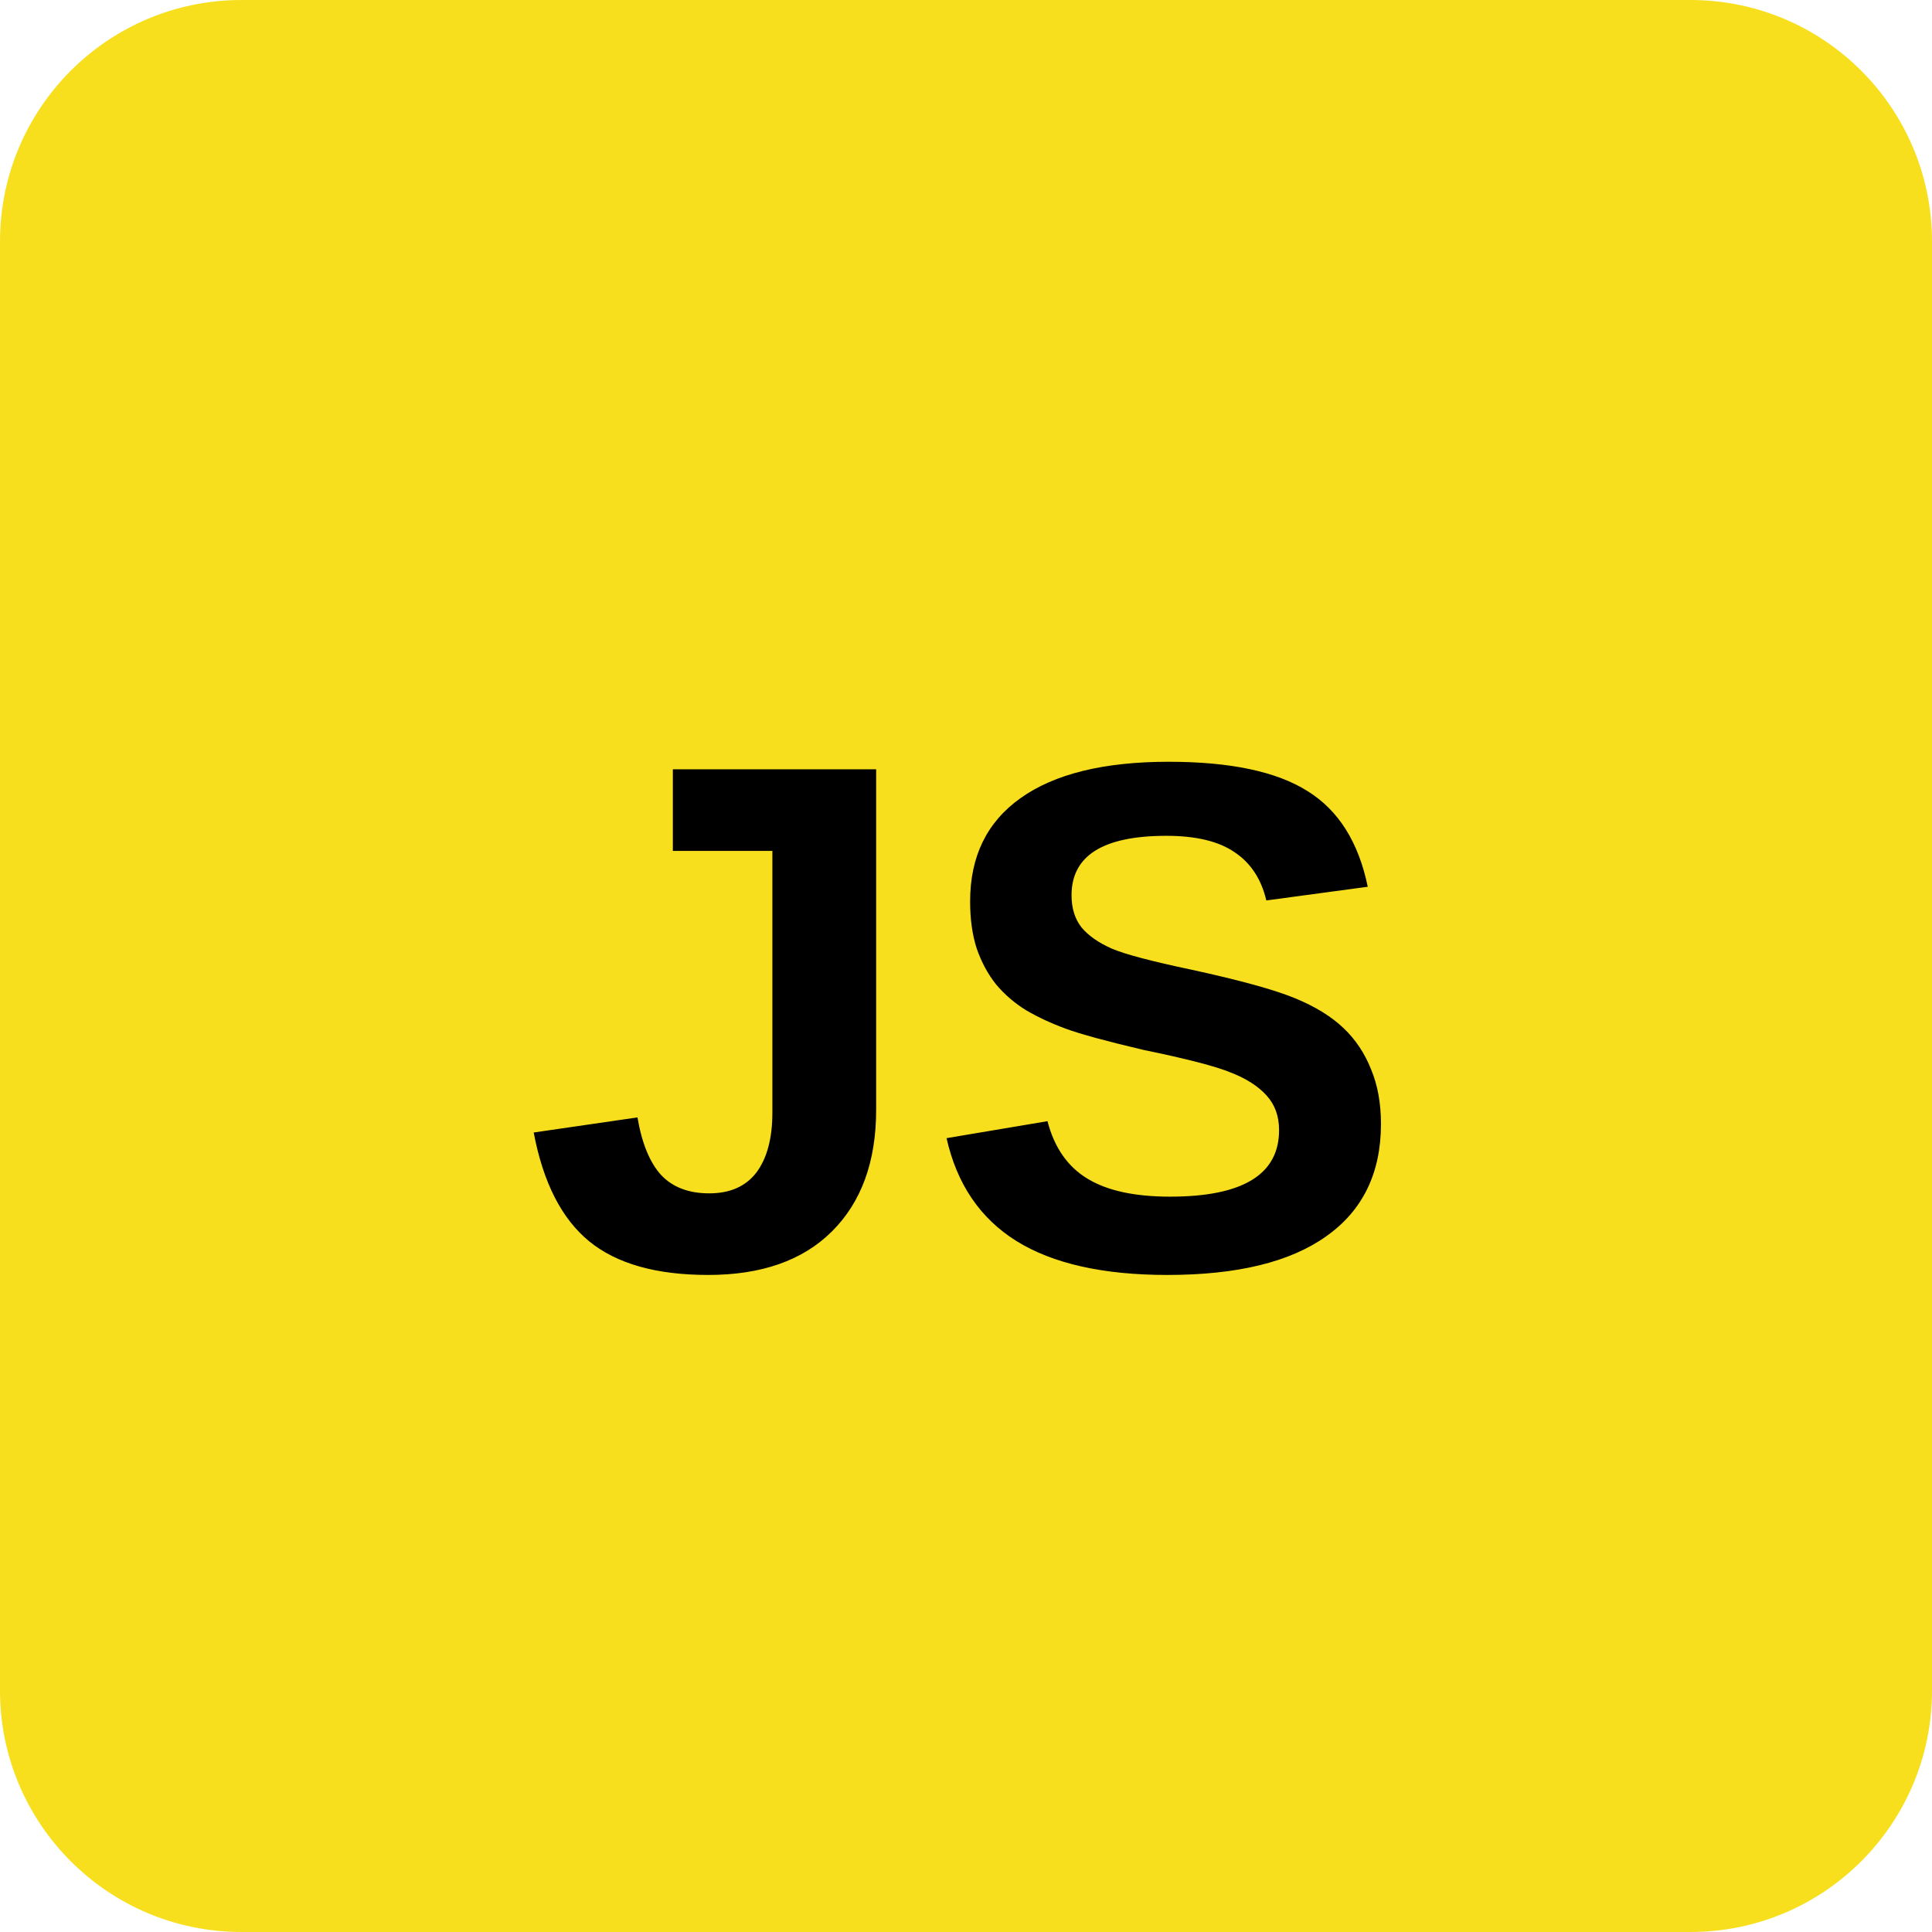
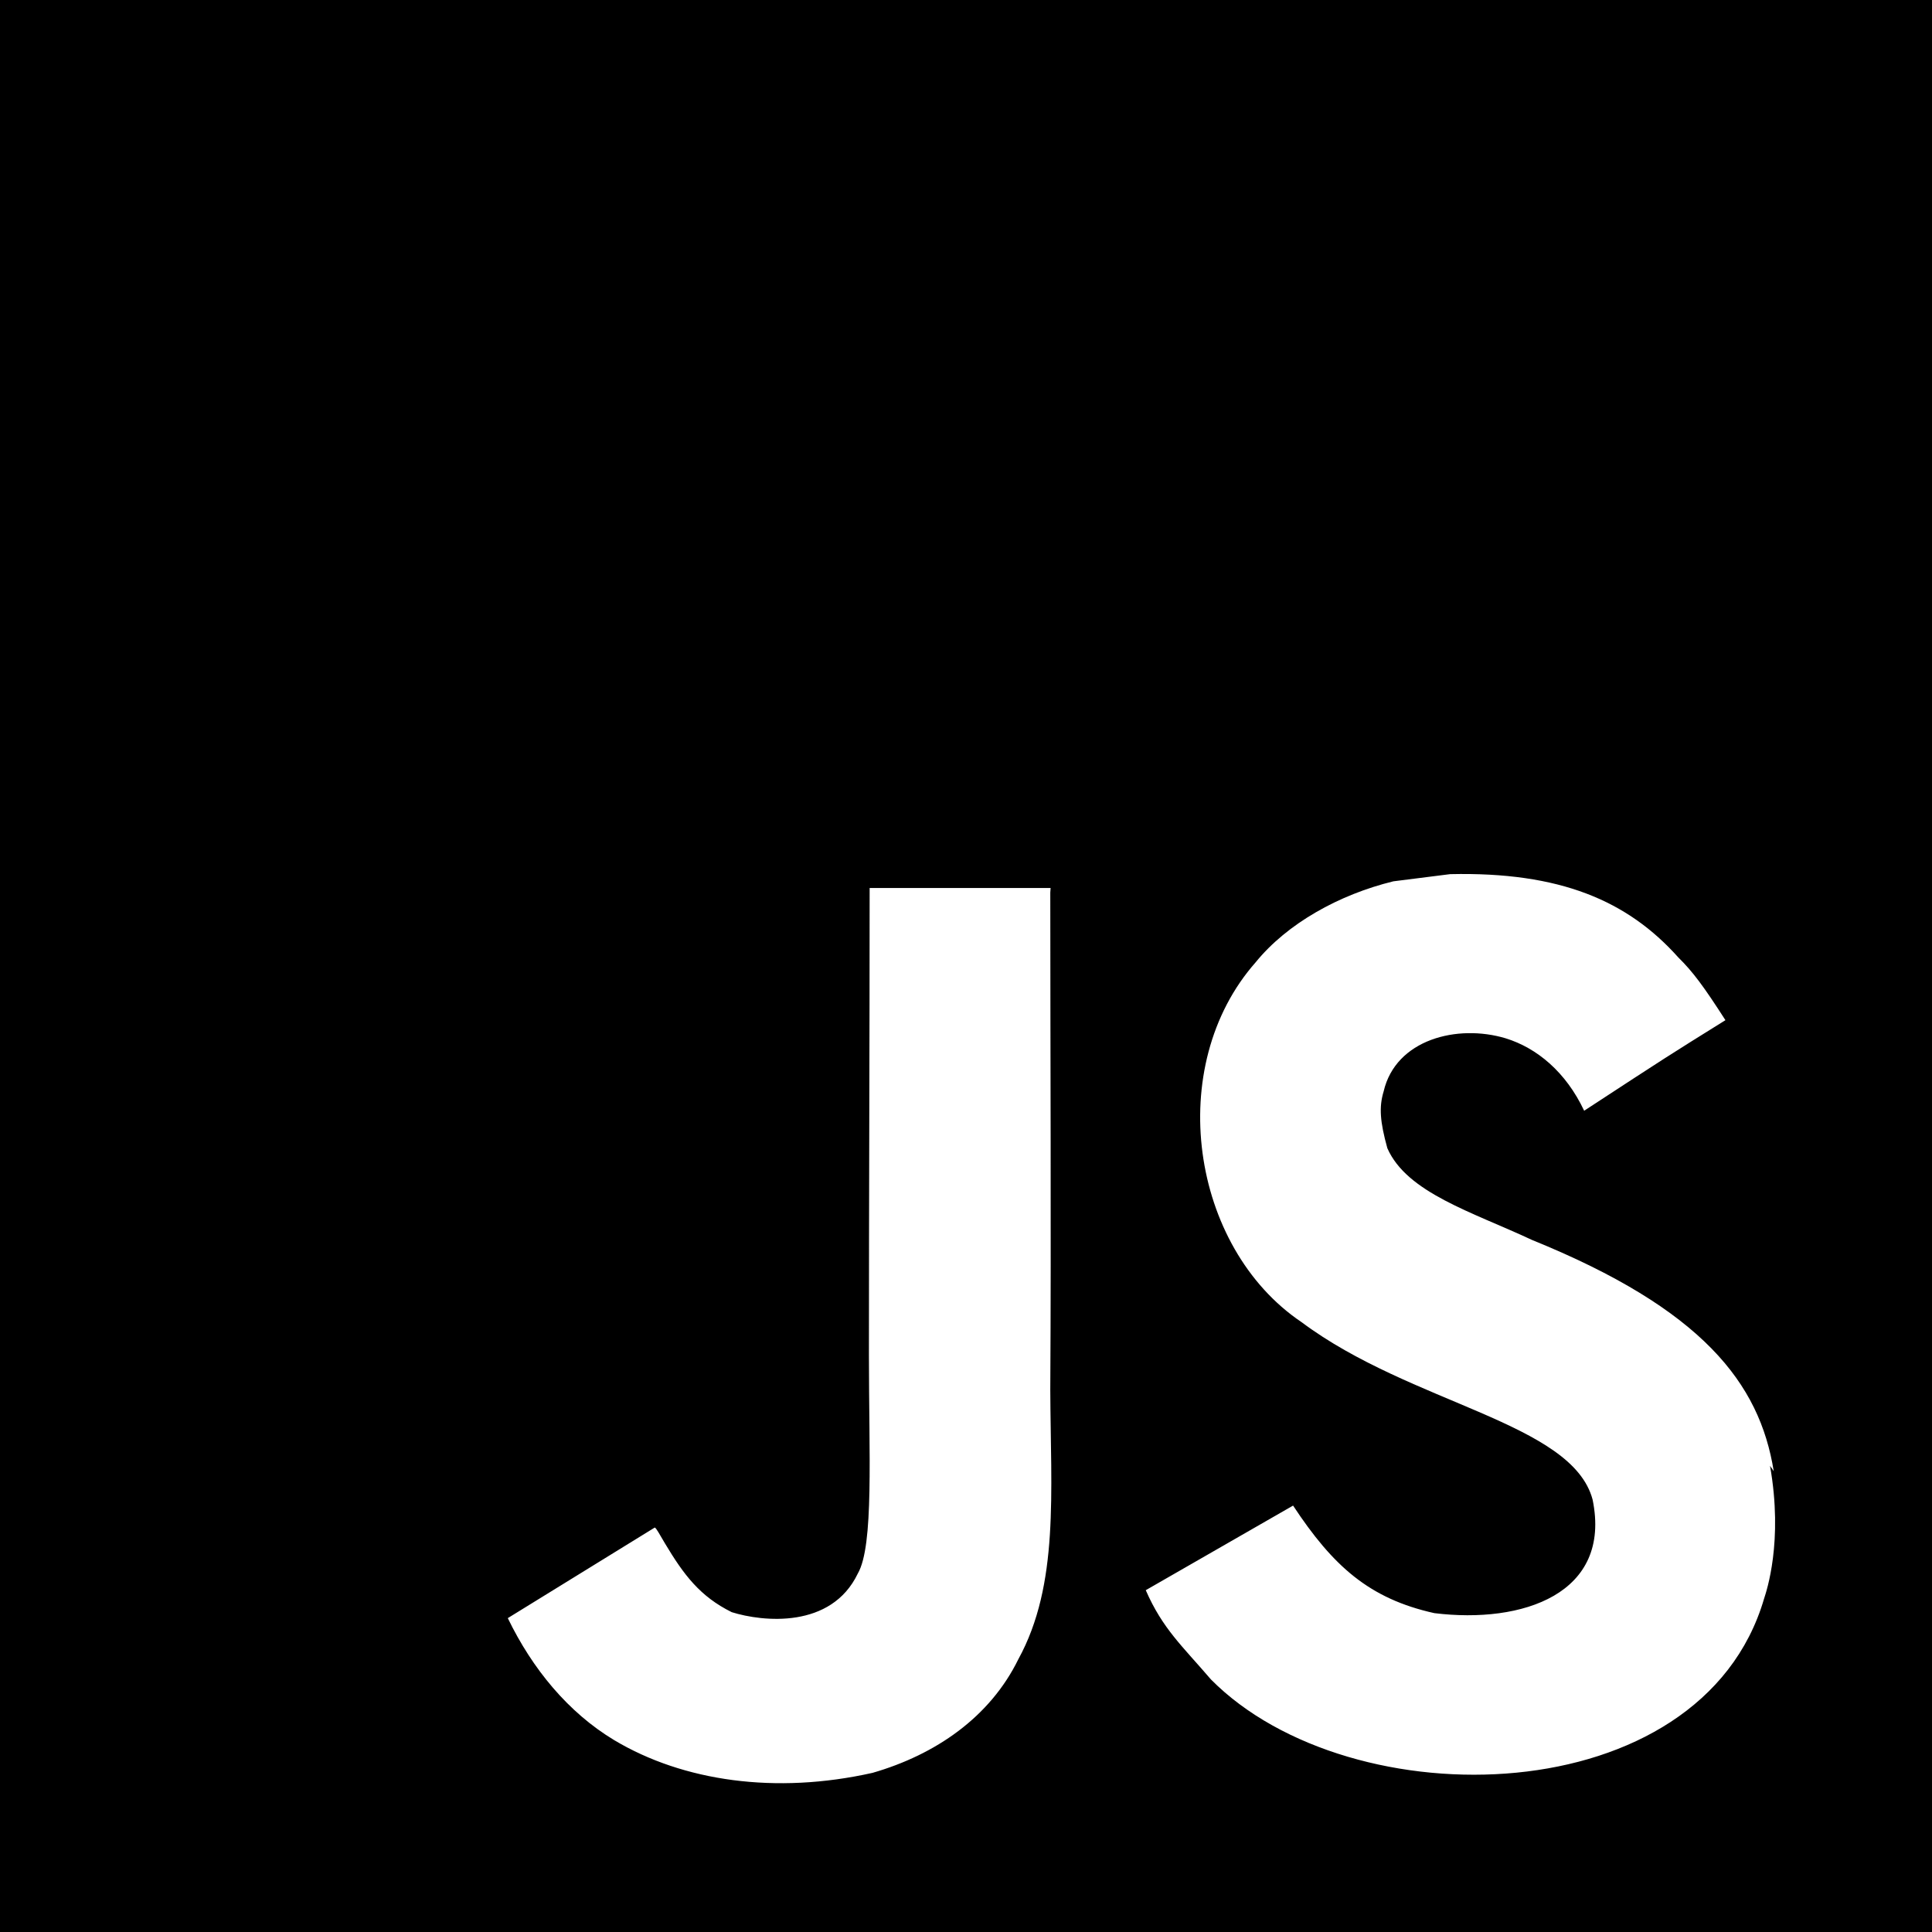
- <svg xmlns="http://www.w3.org/2000/svg" width="64" height="64" viewBox="0 0 64 64" fill="none">
-   <rect width="64" height="64" rx="8" fill="#F7DF1E" />
-   <path d="M16 48L20 16H44L48 48L32 56L16 48Z" fill="#F7DF1E" />
-   <text x="32" y="42" text-anchor="middle" fill="#000000" font-family="Arial, sans-serif" font-size="24" font-weight="bold">JS</text>
+ <svg xmlns="http://www.w3.org/2000/svg" viewBox="0 0 24 24" fill="currentColor">
+   <path d="M0 0h24v24H0V0zm22.034 18.276c-.175-1.095-.888-2.015-3.003-2.873-.736-.345-1.554-.585-1.797-1.14-.091-.33-.105-.51-.046-.705.15-.646.915-.84 1.515-.66.39.12.75.42.976.9 1.034-.676 1.034-.676 1.755-1.125-.27-.42-.404-.601-.586-.78-.63-.705-1.469-1.065-2.834-1.034l-.705.089c-.676.165-1.32.525-1.71 1.005-1.14 1.291-.811 3.541.569 4.471 1.365 1.02 3.361 1.244 3.616 2.205.24 1.17-.87 1.545-1.966 1.41-.811-.18-1.26-.586-1.755-1.336l-1.83 1.051c.21.48.45.689.81 1.109 1.74 1.756 6.09 1.666 6.871-1.004.029-.09.24-.705.074-1.65l.046.067zm-8.983-7.245h-2.248c0 1.938-.009 3.864-.009 5.805 0 1.232.063 2.363-.138 2.711-.33.689-1.18.601-1.566.48-.396-.196-.597-.466-.83-.855-.063-.105-.11-.196-.127-.196l-1.825 1.125c.305.63.75 1.172 1.324 1.517.855.51 2.004.675 3.207.405.783-.226 1.458-.691 1.811-1.411.51-.93.402-2.07.397-3.346.012-2.054 0-4.109 0-6.179l.004-.056z" />
</svg>
